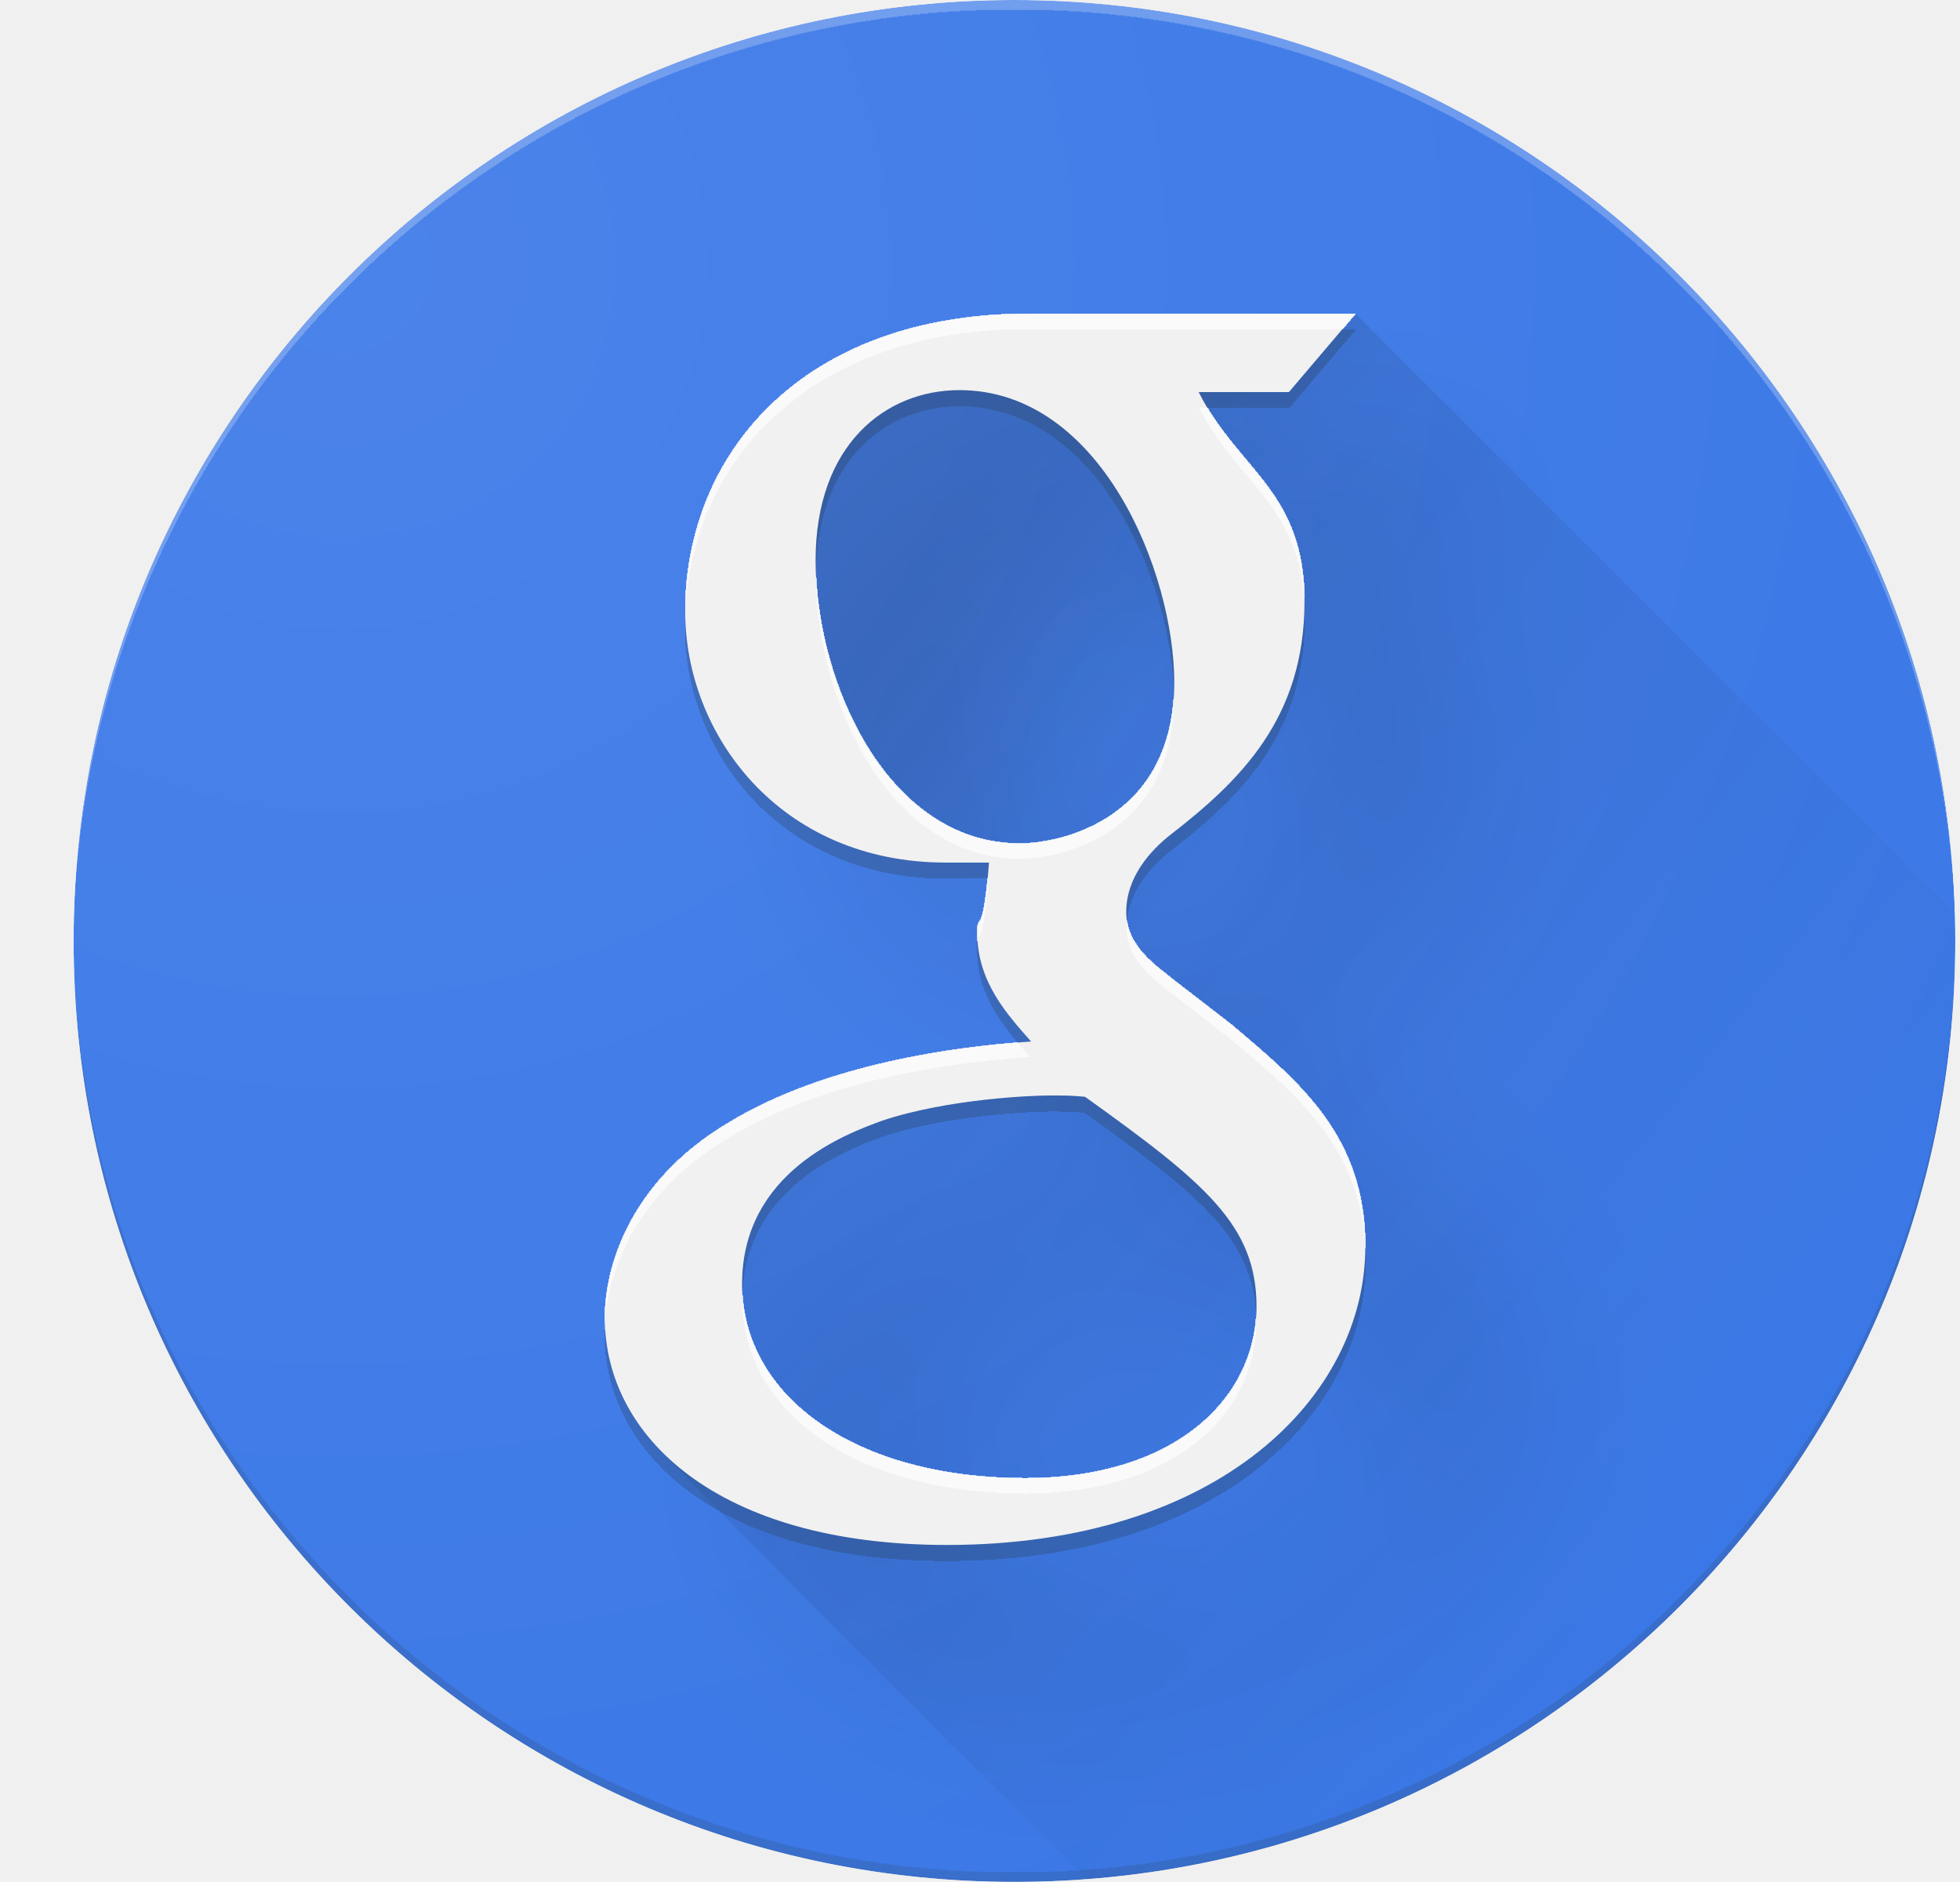
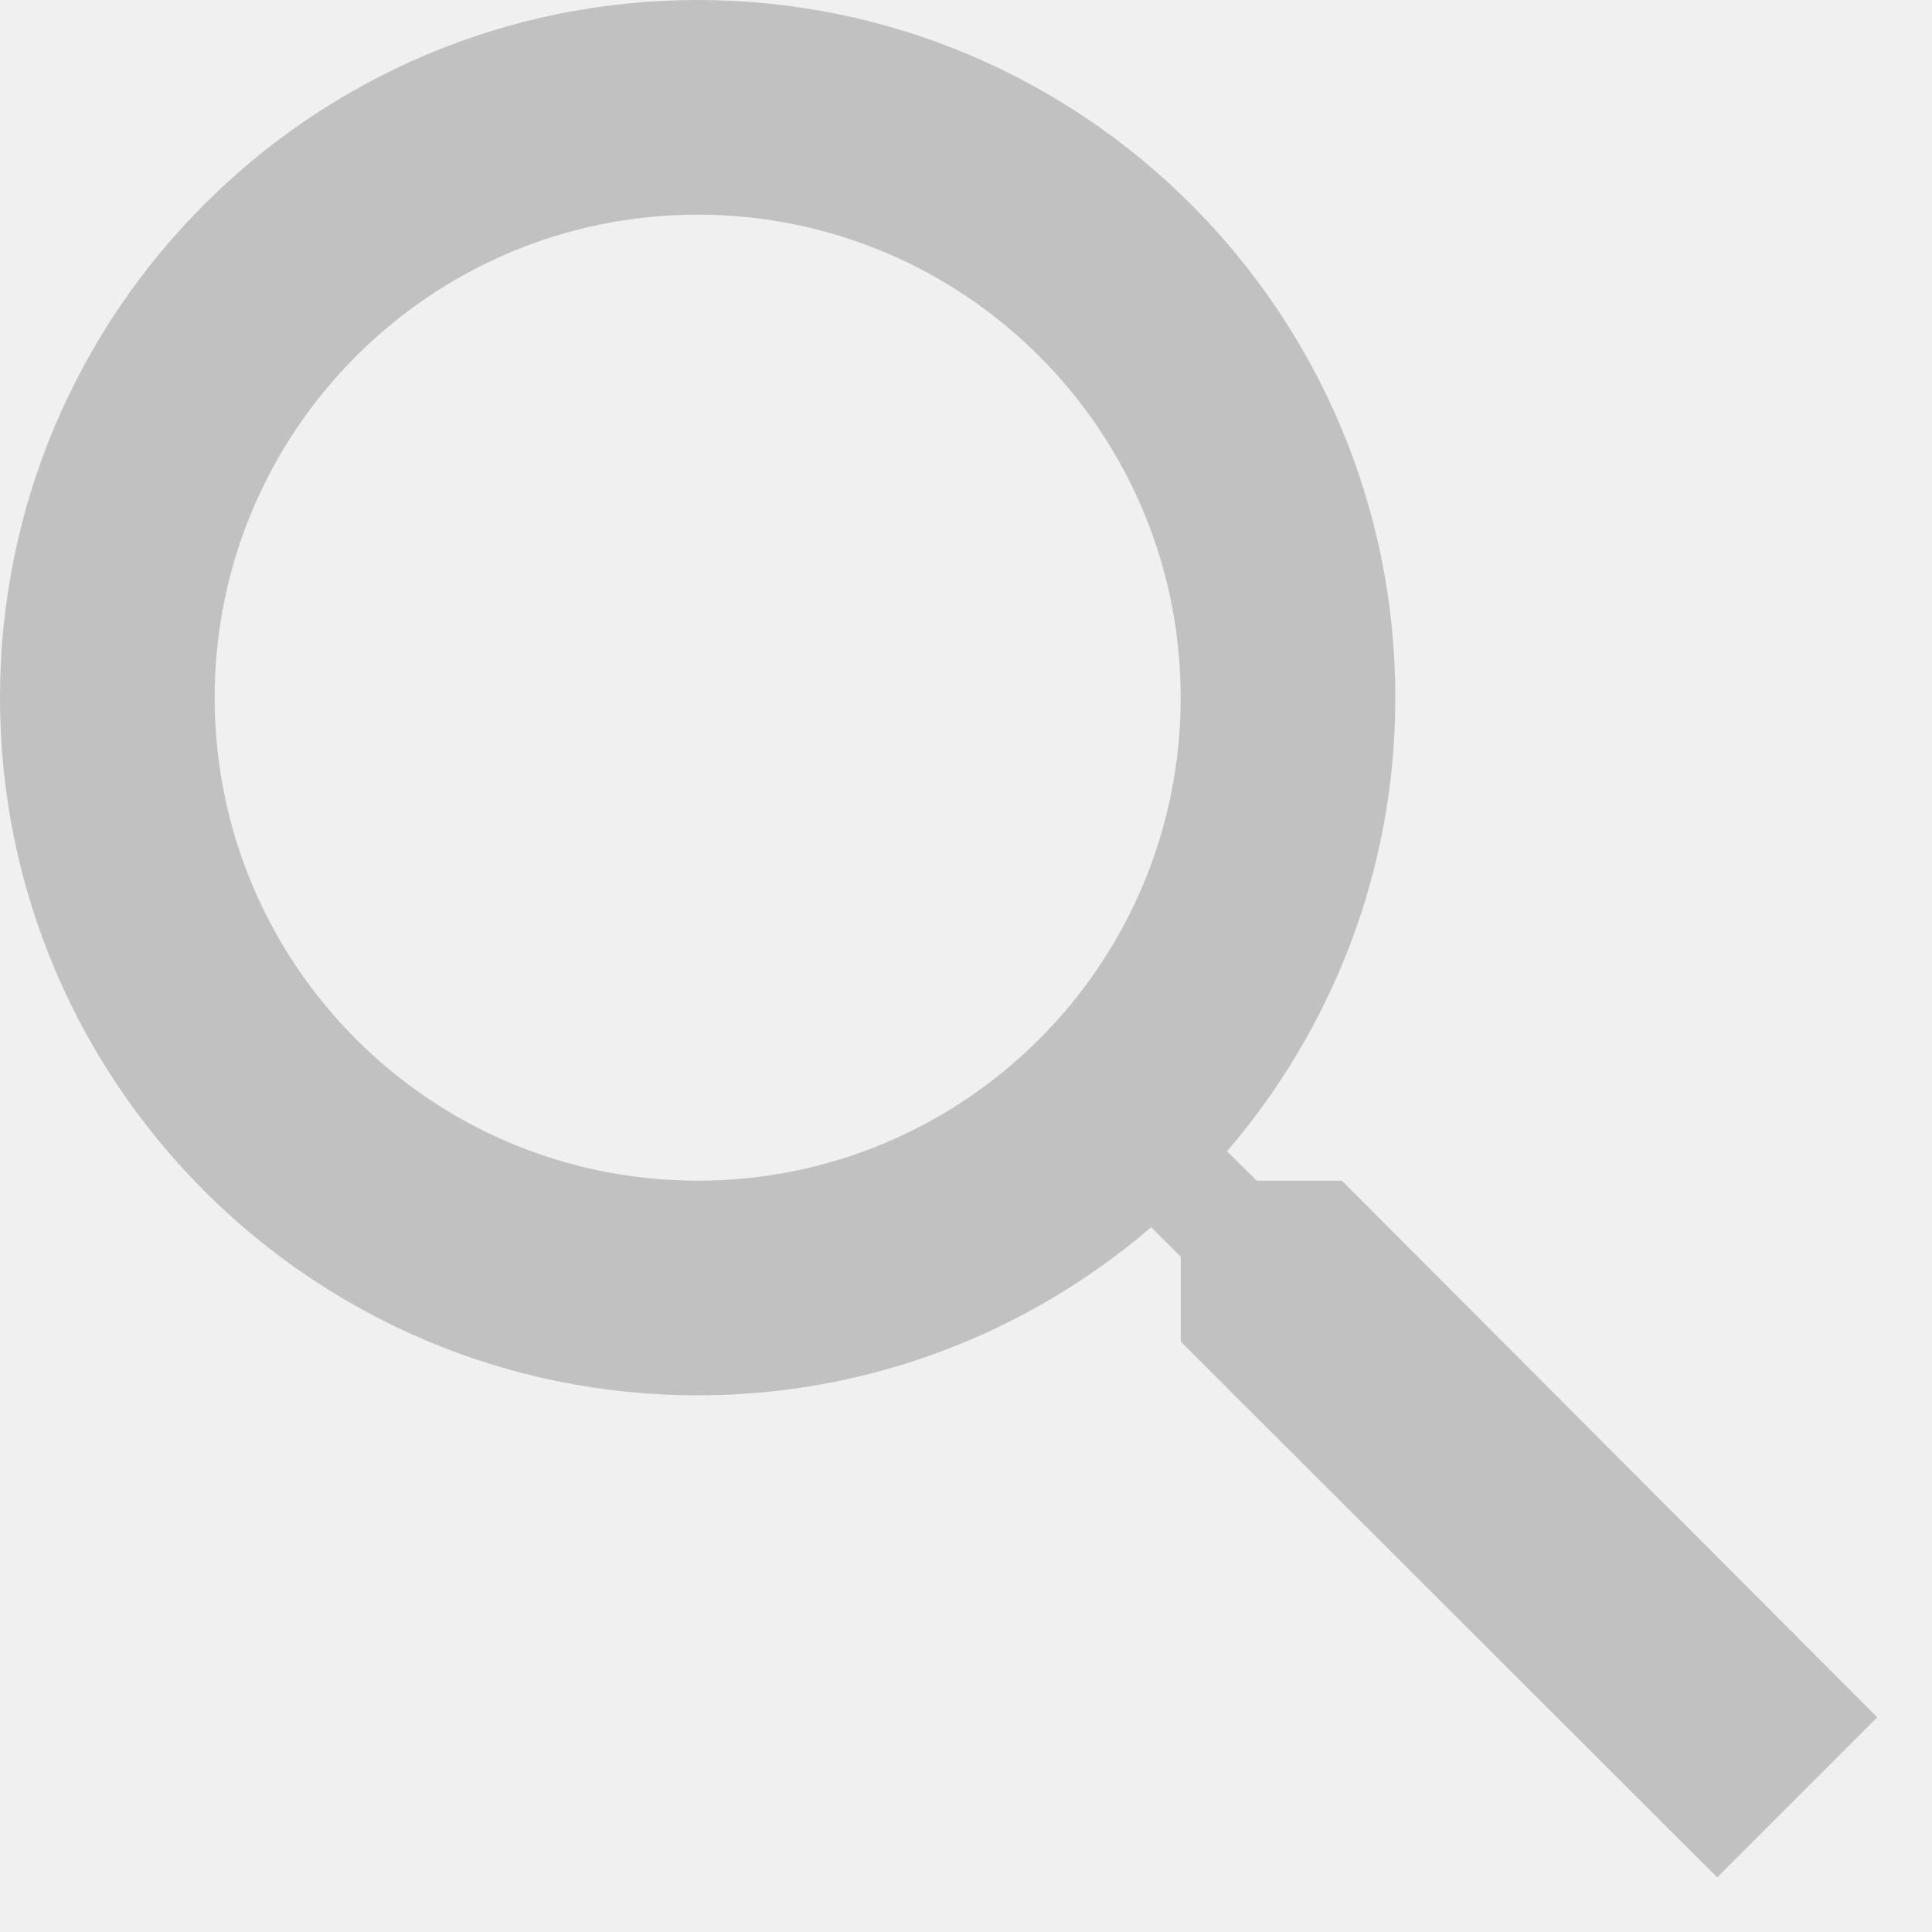
- <svg xmlns="http://www.w3.org/2000/svg" width="25" height="24" viewBox="0 0 25 24" fill="none">
-   <mask id="mask0" mask-type="alpha" maskUnits="userSpaceOnUse" x="0" y="0" width="25" height="24">
-     <path fill-rule="evenodd" clip-rule="evenodd" d="M24.94 12C24.94 18.627 19.567 23.999 12.94 23.999C6.313 23.999 0.939 18.627 0.939 12C0.939 5.373 6.313 0 12.94 0C19.567 0 24.94 5.373 24.94 12Z" fill="white" />
-   </mask>
-   <g mask="url(#mask0)">
-     <g filter="url(#filter0_ii)">
-       <path fill-rule="evenodd" clip-rule="evenodd" d="M24.94 12C24.94 18.627 19.567 23.999 12.94 23.999C6.313 23.999 0.939 18.627 0.939 12C0.939 5.373 6.313 0 12.94 0C19.567 0 24.94 5.373 24.94 12Z" fill="#3B78E7" />
-       <path fill-rule="evenodd" clip-rule="evenodd" d="M24.94 12C24.94 18.627 19.567 23.999 12.94 23.999C6.313 23.999 0.939 18.627 0.939 12C0.939 5.373 6.313 0 12.94 0C19.567 0 24.94 5.373 24.94 12Z" fill="url(#paint0_radial)" fill-opacity="0.08" />
-     </g>
-     <path fill-rule="evenodd" clip-rule="evenodd" d="M12.465 11.896C12.465 12.522 12.846 12.935 13.152 13.282C12.242 13.342 10.54 13.555 9.286 14.322C8.091 15.034 7.715 16.083 7.715 16.811C7.715 17.393 7.93 17.959 8.366 18.434C9.051 19.181 13.897 24 13.897 24H25.29V12L17.29 4H13.132C10.225 4 8.74 5.798 8.74 7.804C8.74 9.356 9.937 11 12.065 11C12.236 11 12.615 11 12.615 11C12.538 12 12.465 11.614 12.465 11.896Z" fill="url(#paint1_linear)" />
-     <g filter="url(#filter1_ddi)">
-       <path fill-rule="evenodd" clip-rule="evenodd" d="M12.465 11.896C12.465 12.522 12.846 12.935 13.152 13.282C12.242 13.342 10.54 13.555 9.286 14.322C8.091 15.034 7.715 16.083 7.715 16.811C7.715 18.31 9.143 19.702 12.078 19.702C15.561 19.702 17.415 17.798 17.415 15.897C17.415 14.495 16.592 13.812 15.703 13.063L14.974 12.5C14.752 12.317 14.365 12.076 14.365 11.631C14.365 11.184 14.675 10.843 14.936 10.64C15.807 9.963 16.639 9.168 16.639 7.673C16.639 6.258 15.791 5.999 15.289 5H16.44L17.29 4H13.132C10.225 4 8.74 5.798 8.74 7.804C8.74 9.356 9.937 11 12.065 11C12.236 11 12.615 11 12.615 11C12.538 12 12.465 11.614 12.465 11.896ZM13.006 10.756C11.32 10.756 10.403 8.706 10.403 7.146C10.403 5.666 11.299 4.975 12.238 4.975C14.044 4.975 14.978 7.306 14.978 8.703C14.978 10.426 13.564 10.756 13.006 10.756ZM13.074 18.85C10.909 18.85 9.465 17.813 9.465 16.375C9.465 14.941 10.804 14.456 11.25 14.292C12.1 14.008 13.193 13.97 13.379 13.97C13.578 13.97 13.679 13.97 13.84 13.987C15.38 15.089 16.027 15.63 16.027 16.663C16.027 17.816 15.012 18.85 13.074 18.85Z" fill="#F1F1F1" />
-     </g>
-   </g>
-   <defs>
-     <filter id="filter0_ii" x="0.939" y="0" width="24.001" height="23.999" filterUnits="userSpaceOnUse" color-interpolation-filters="sRGB">
-       <feFlood flood-opacity="0" result="BackgroundImageFix" />
-       <feBlend mode="normal" in="SourceGraphic" in2="BackgroundImageFix" result="shape" />
-       <feColorMatrix in="SourceAlpha" type="matrix" values="0 0 0 0 0 0 0 0 0 0 0 0 0 0 0 0 0 0 127 0" result="hardAlpha" />
-       <feOffset dy="-0.125" />
-       <feComposite in2="hardAlpha" operator="arithmetic" k2="-1" k3="1" />
-       <feColorMatrix type="matrix" values="0 0 0 0 0.149 0 0 0 0 0.196 0 0 0 0 0.22 0 0 0 0.16 0" />
-       <feBlend mode="normal" in2="shape" result="effect1_innerShadow" />
-       <feColorMatrix in="SourceAlpha" type="matrix" values="0 0 0 0 0 0 0 0 0 0 0 0 0 0 0 0 0 0 127 0" result="hardAlpha" />
-       <feOffset dy="0.125" />
-       <feComposite in2="hardAlpha" operator="arithmetic" k2="-1" k3="1" />
-       <feColorMatrix type="matrix" values="0 0 0 0 1 0 0 0 0 1 0 0 0 0 1 0 0 0 0.24 0" />
-       <feBlend mode="normal" in2="effect1_innerShadow" result="effect2_innerShadow" />
-     </filter>
-     <filter id="filter1_ddi" x="7.715" y="4" width="13.7" height="19.702" filterUnits="userSpaceOnUse" color-interpolation-filters="sRGB">
-       <feFlood flood-opacity="0" result="BackgroundImageFix" />
-       <feColorMatrix in="SourceAlpha" type="matrix" values="0 0 0 0 0 0 0 0 0 0 0 0 0 0 0 0 0 0 127 0" />
-       <feOffset dy="0.2" />
-       <feColorMatrix type="matrix" values="0 0 0 0 0.149 0 0 0 0 0.196 0 0 0 0 0.22 0 0 0 0.24 0" />
-       <feBlend mode="normal" in2="BackgroundImageFix" result="effect1_dropShadow" />
-       <feColorMatrix in="SourceAlpha" type="matrix" values="0 0 0 0 0 0 0 0 0 0 0 0 0 0 0 0 0 0 127 0" />
-       <feOffset dx="2" dy="2" />
-       <feGaussianBlur stdDeviation="1" />
-       <feColorMatrix type="matrix" values="0 0 0 0 0 0 0 0 0 0 0 0 0 0 0 0 0 0 0.08 0" />
-       <feBlend mode="normal" in2="effect1_dropShadow" result="effect2_dropShadow" />
-       <feBlend mode="normal" in="SourceGraphic" in2="effect2_dropShadow" result="shape" />
-       <feColorMatrix in="SourceAlpha" type="matrix" values="0 0 0 0 0 0 0 0 0 0 0 0 0 0 0 0 0 0 127 0" result="hardAlpha" />
-       <feOffset dy="0.2" />
-       <feComposite in2="hardAlpha" operator="arithmetic" k2="-1" k3="1" />
-       <feColorMatrix type="matrix" values="0 0 0 0 1 0 0 0 0 1 0 0 0 0 1 0 0 0 0.64 0" />
-       <feBlend mode="normal" in2="shape" result="effect3_innerShadow" />
-     </filter>
-     <radialGradient id="paint0_radial" cx="0" cy="0" r="1" gradientUnits="userSpaceOnUse" gradientTransform="translate(4.5123 3.50701) rotate(45.0459) scale(23.952)">
-       <stop offset="0.004" stop-color="white" />
-       <stop offset="0.984" stop-color="white" stop-opacity="0" />
-     </radialGradient>
-     <linearGradient id="paint1_linear" x1="2.369" y1="14.908" x2="17.101" y2="26.154" gradientUnits="userSpaceOnUse">
-       <stop stop-opacity="0.16" />
-       <stop offset="0.151" stop-opacity="0.16" />
-       <stop offset="0.322" stop-opacity="0.08" />
-       <stop offset="1" stop-opacity="0" />
-     </linearGradient>
-   </defs>
+ <svg xmlns="http://www.w3.org/2000/svg" width="18" height="18" viewBox="0 0 18 18" fill="none">
+   <path opacity="0.54" fill-rule="evenodd" clip-rule="evenodd" d="M12.502 11H11.708L11.432 10.726C12.407 9.589 13 8.115 13 6.5C13 2.91 10.09 -3.24249e-05 6.5 -3.24249e-05C2.91 -3.24249e-05 0 2.91 0 6.5C0 10.09 2.91 13 6.5 13C8.115 13 9.588 12.408 10.725 11.434L11.001 11.708V12.5L15.999 17.491L17.49 16L12.502 11ZM6.5 11C4.014 11 2 8.986 2 6.5C2 4.015 4.014 2 6.5 2C8.985 2 11 4.015 11 6.5C11 8.986 8.985 11 6.5 11Z" fill="#757575" fill-opacity="0.7" />
</svg>
